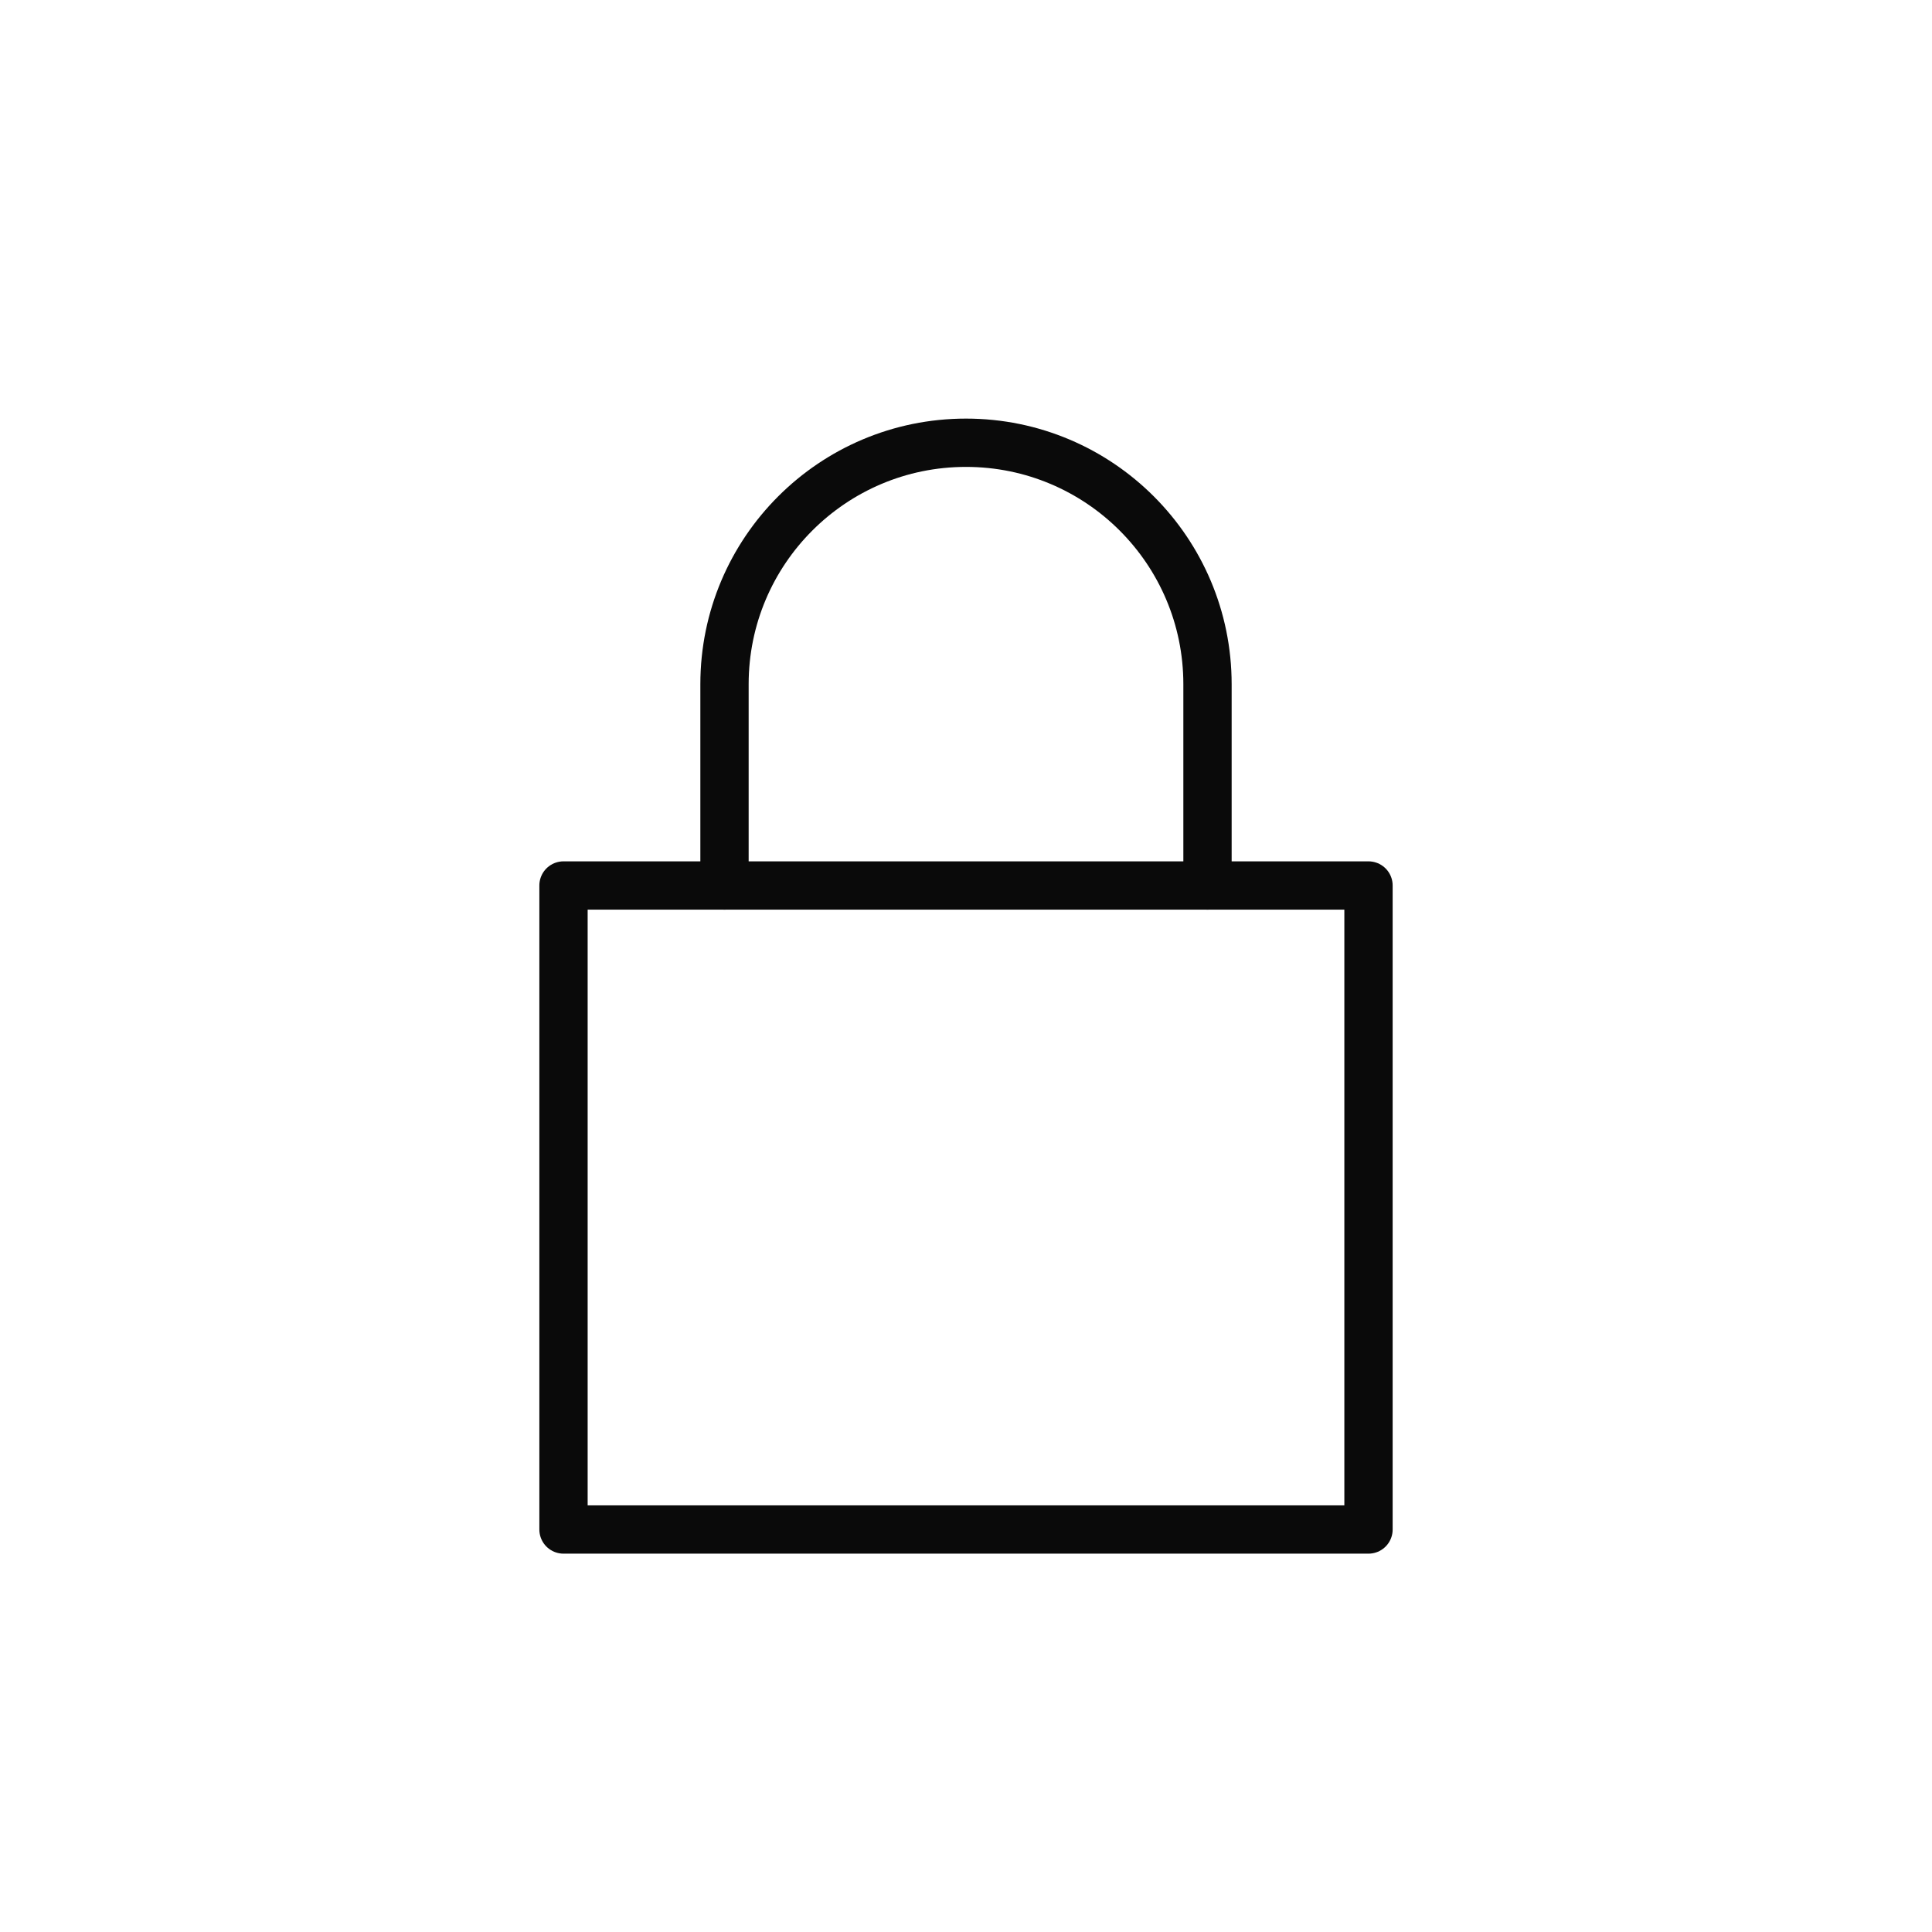
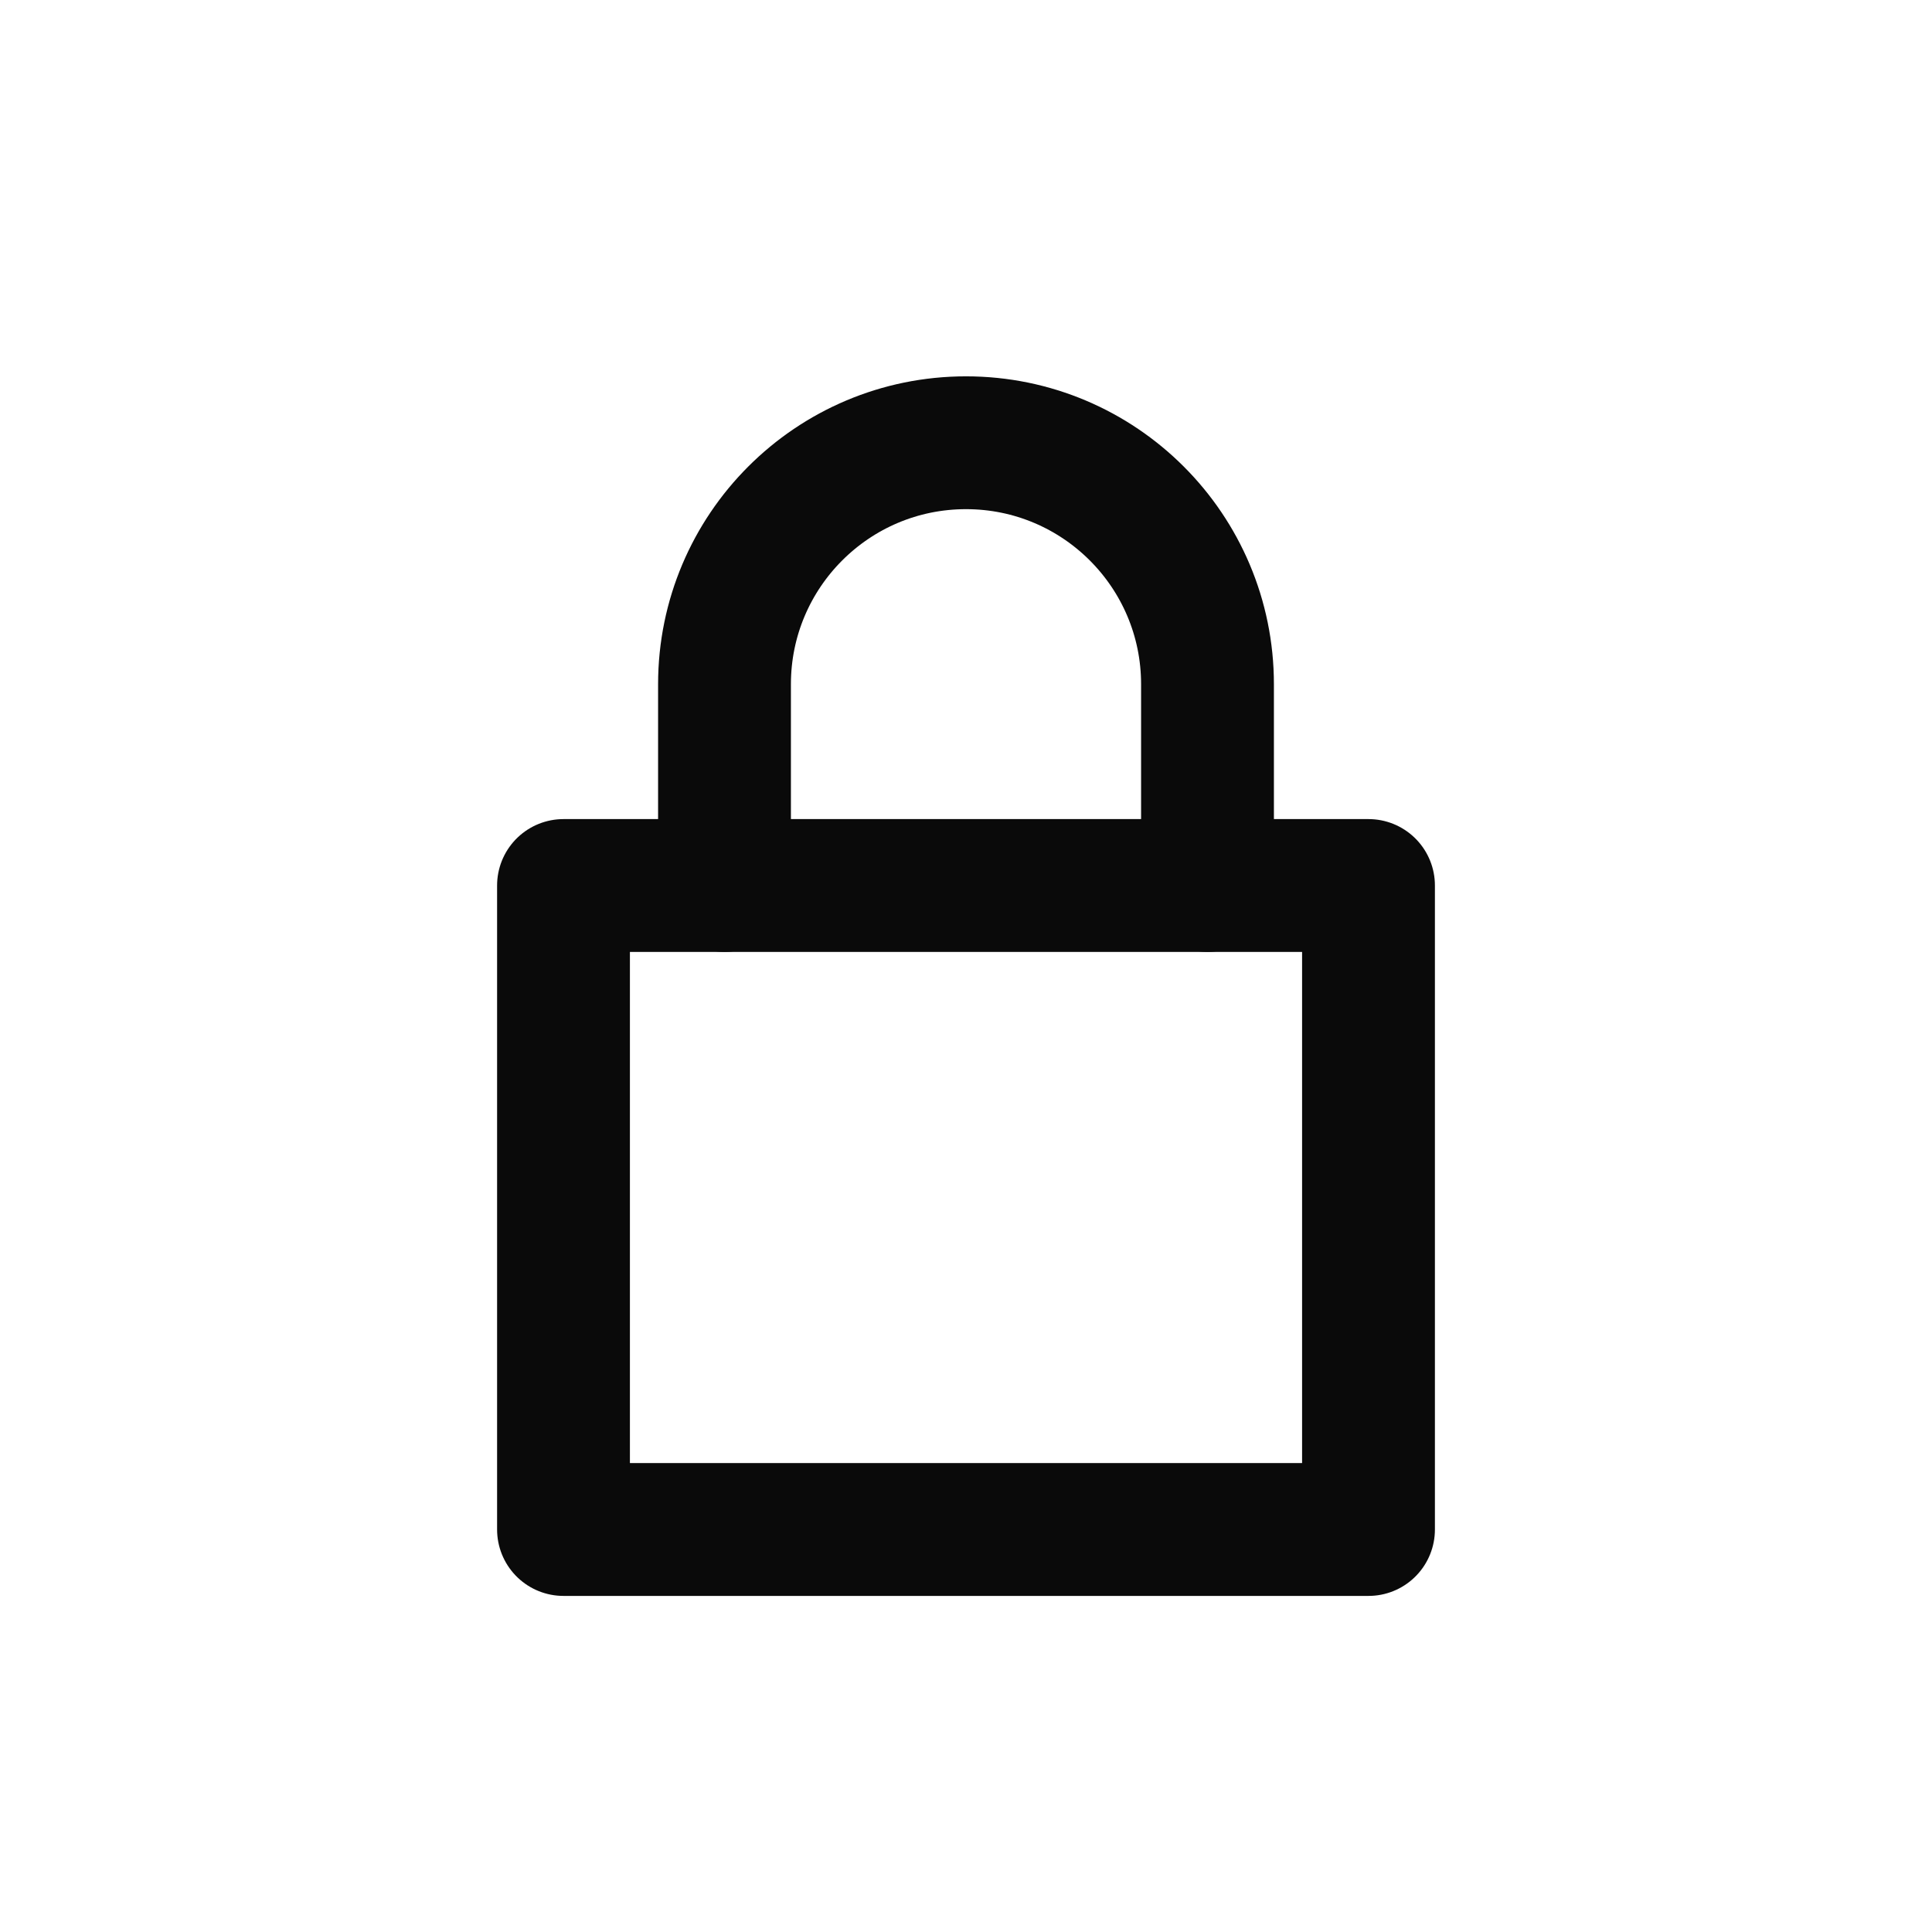
- <svg xmlns="http://www.w3.org/2000/svg" viewBox="0 0 24 24" fill="none" stroke="#0A0A0A" stroke-width="0.6" stroke-linecap="round" stroke-linejoin="round">
+ <svg xmlns="http://www.w3.org/2000/svg" viewBox="0 0 24 24" fill="none" stroke="#0A0A0A" stroke-width="1.65" stroke-linecap="round" stroke-linejoin="round">
  <path d="M7 11h10v8H7z" />
  <path d="M9 11V8.5a3 3 0 0 1 6 0V11" />
</svg>
